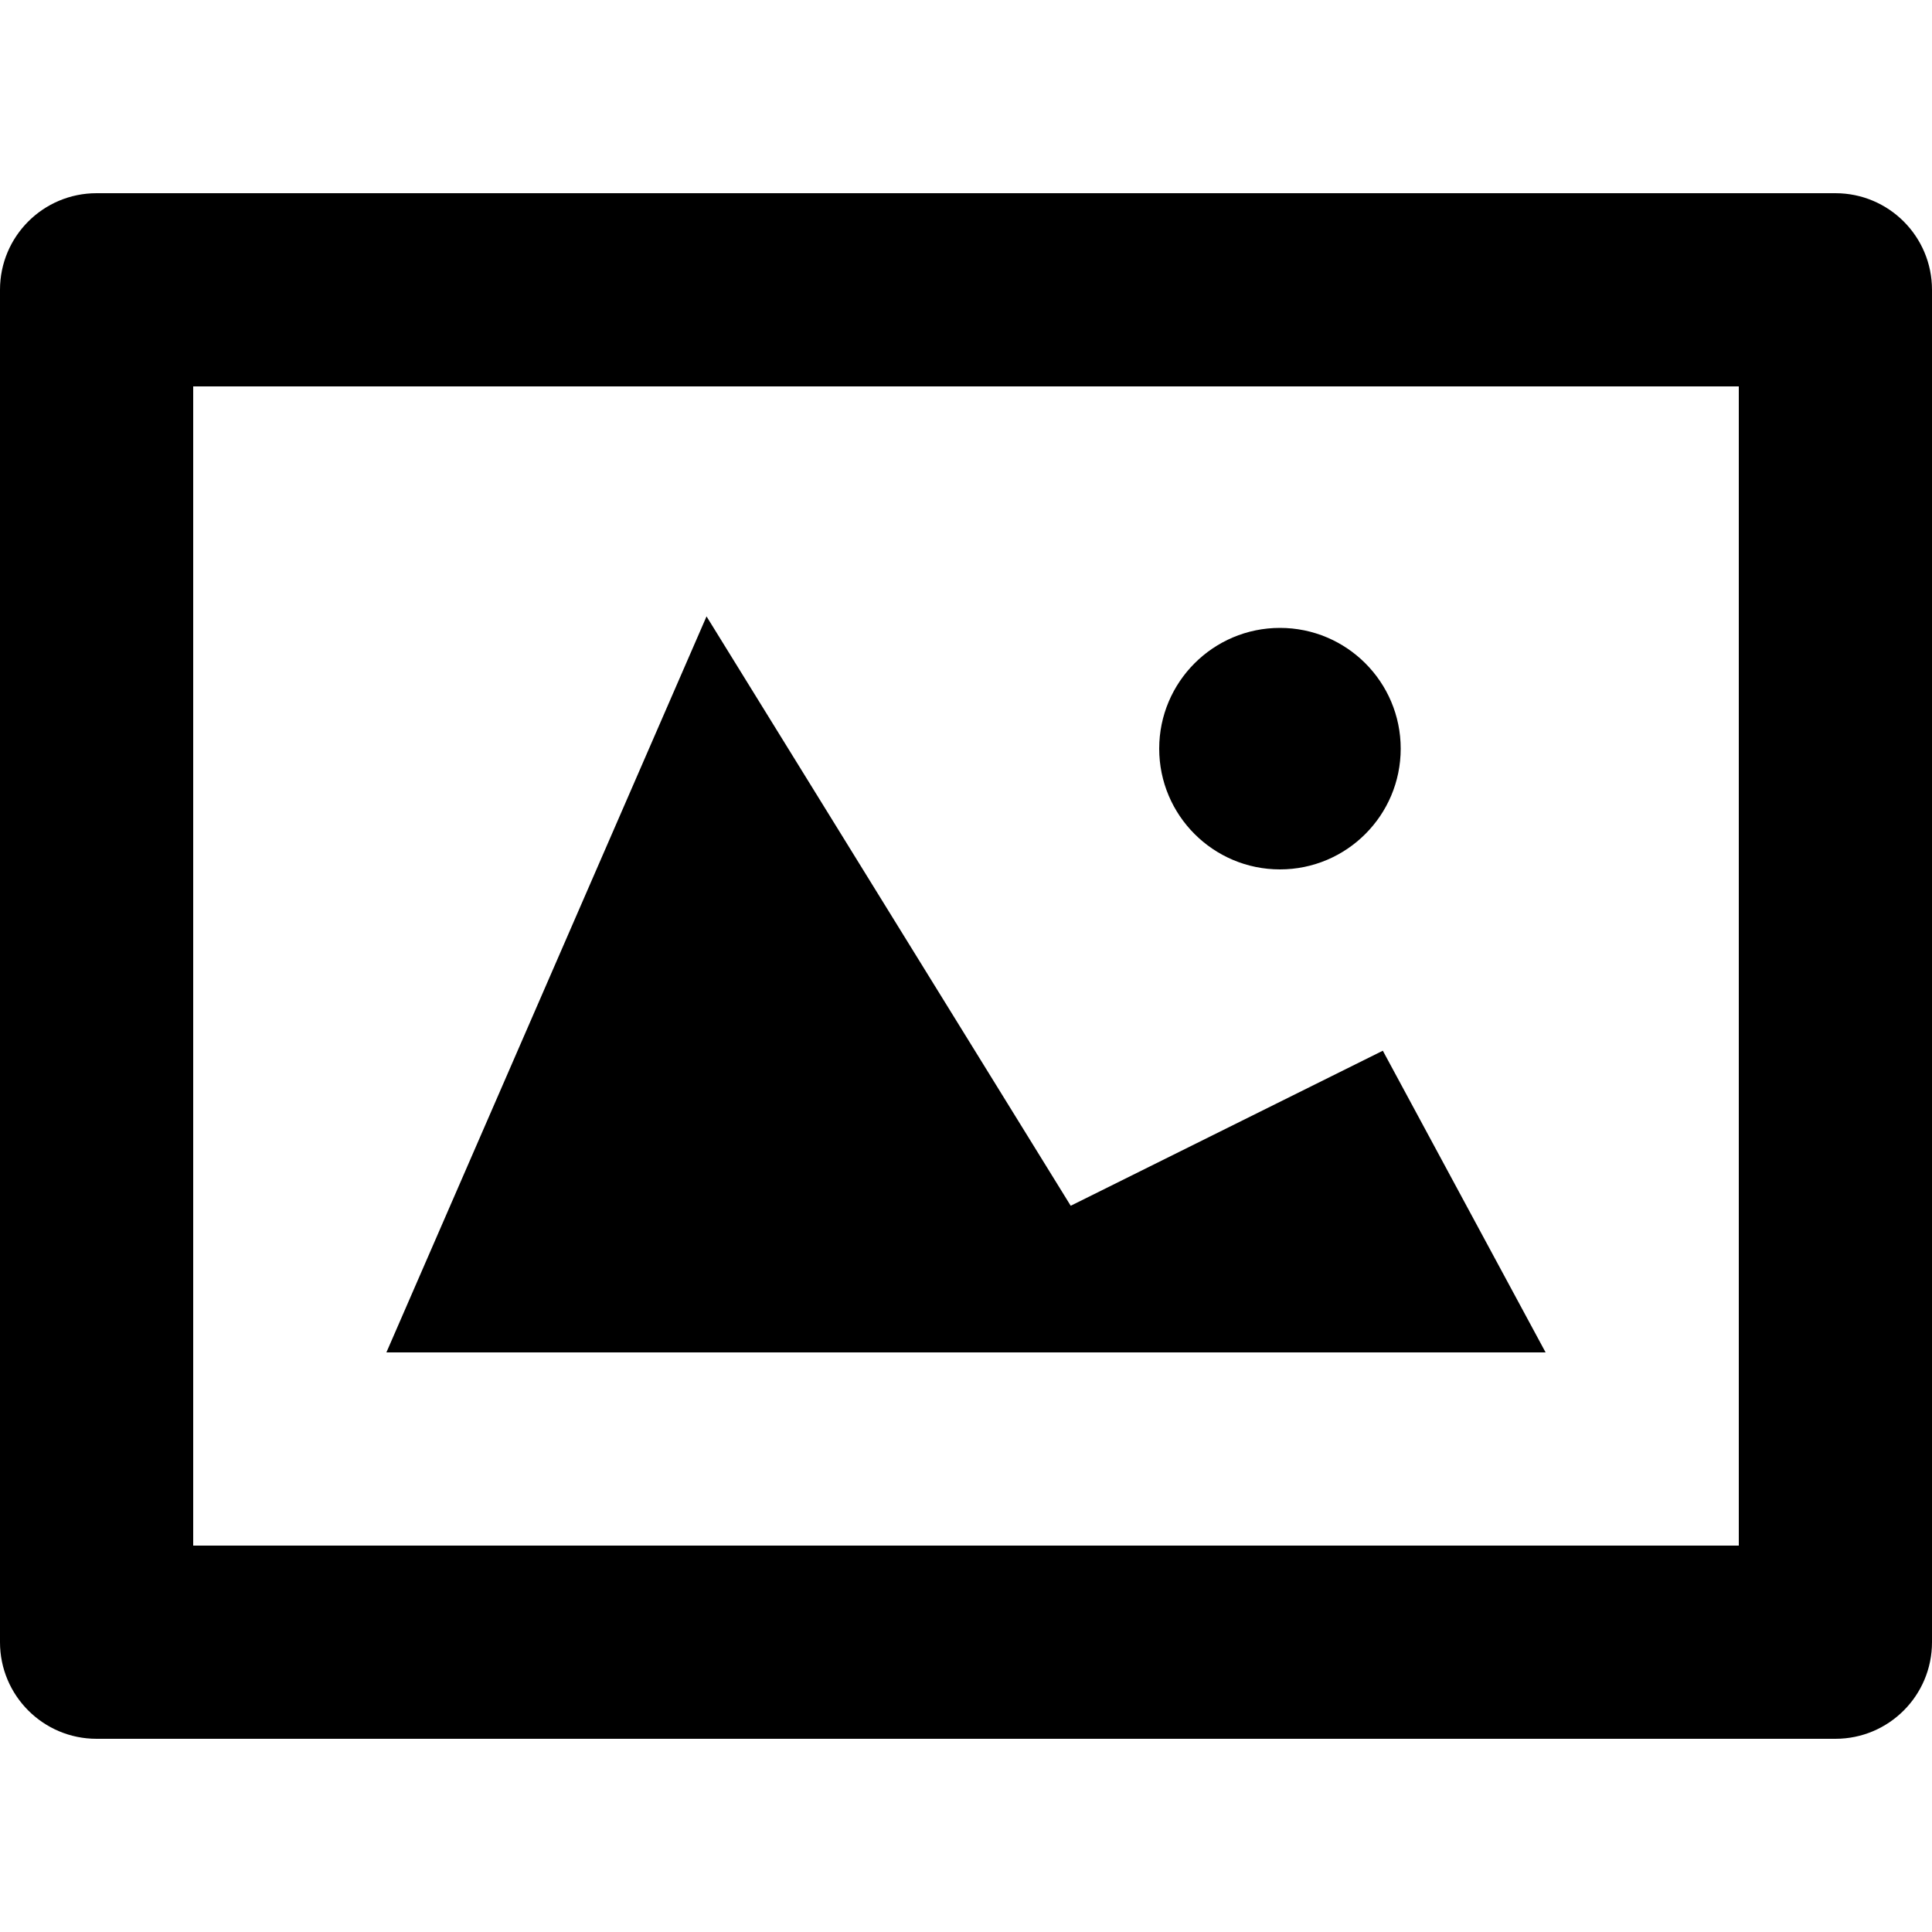
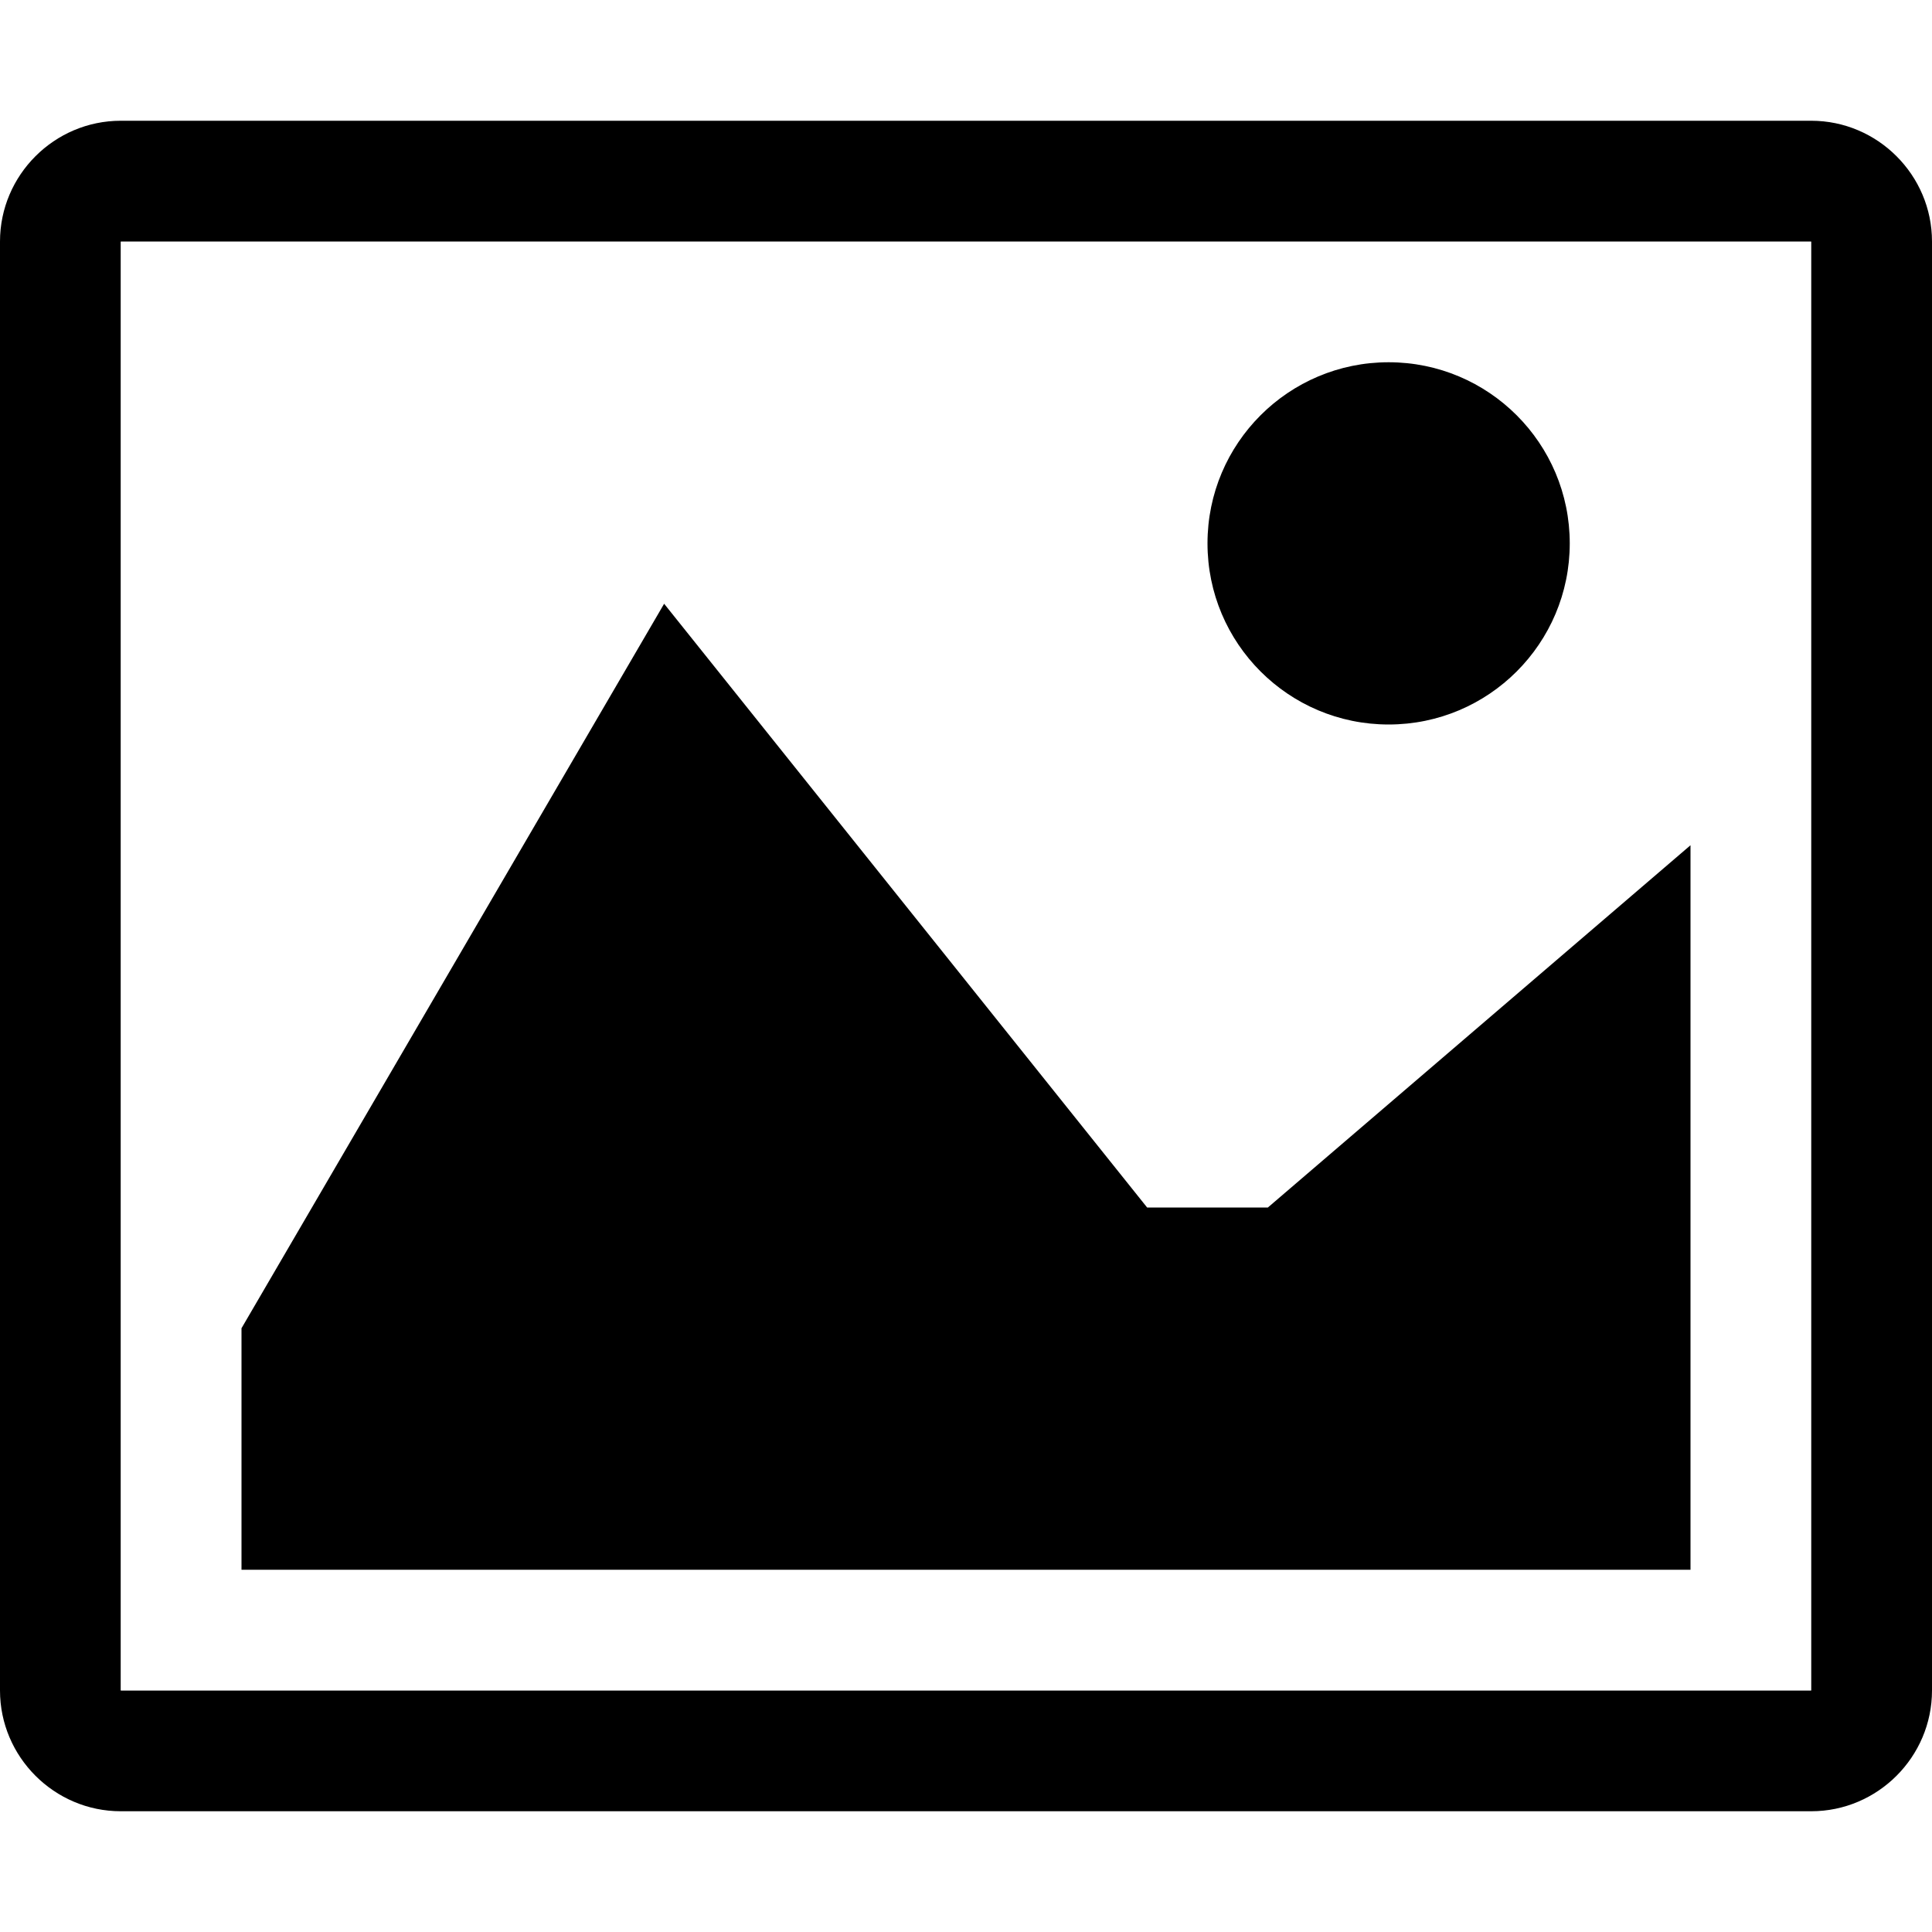
- <svg xmlns="http://www.w3.org/2000/svg" version="1.1" width="20" height="20" viewBox="0 0 20 20">
-   <path d="M19 2h-18c-0.553 0-1 0.447-1 1v14c0 0.552 0.447 1 1 1h18c0.553 0 1-0.448 1-1v-14c0-0.552-0.447-1-1-1zM18 16h-16v-12h16v12zM14.315 10.877l-3.231 1.605-3.77-6.101-3.314 7.619h12l-1.685-3.123zM13.25 9c0.69 0 1.25-0.56 1.25-1.25s-0.56-1.25-1.25-1.25-1.25 0.56-1.25 1.25 0.56 1.25 1.25 1.25z" />
+ <svg xmlns="http://www.w3.org/2000/svg" version="1.1" width="32" height="32" viewBox="0 0 32 32">
+   <path d="M29.996 4c0.001 0.001 0.003 0.002 0.004 0.004v23.993c-0.001 0.001-0.002 0.003-0.004 0.004h-27.993c-0.001-0.001-0.003-0.002-0.004-0.004v-23.993c0.001-0.001 0.002-0.003 0.004-0.004h27.993zM30 2h-28c-1.1 0-2 0.9-2 2v24c0 1.1 0.9 2 2 2h28c1.1 0 2-0.9 2-2v-24c0-1.1-0.9-2-2-2v0z" />
+   <path d="M26 9c0 1.657-1.343 3-3 3s-3-1.343-3-3 1.343-3 3-3 3 1.343 3 3z" />
+   <path d="M28 26h-24v-4l7-12 8 10h2l7-6z" />
</svg>
